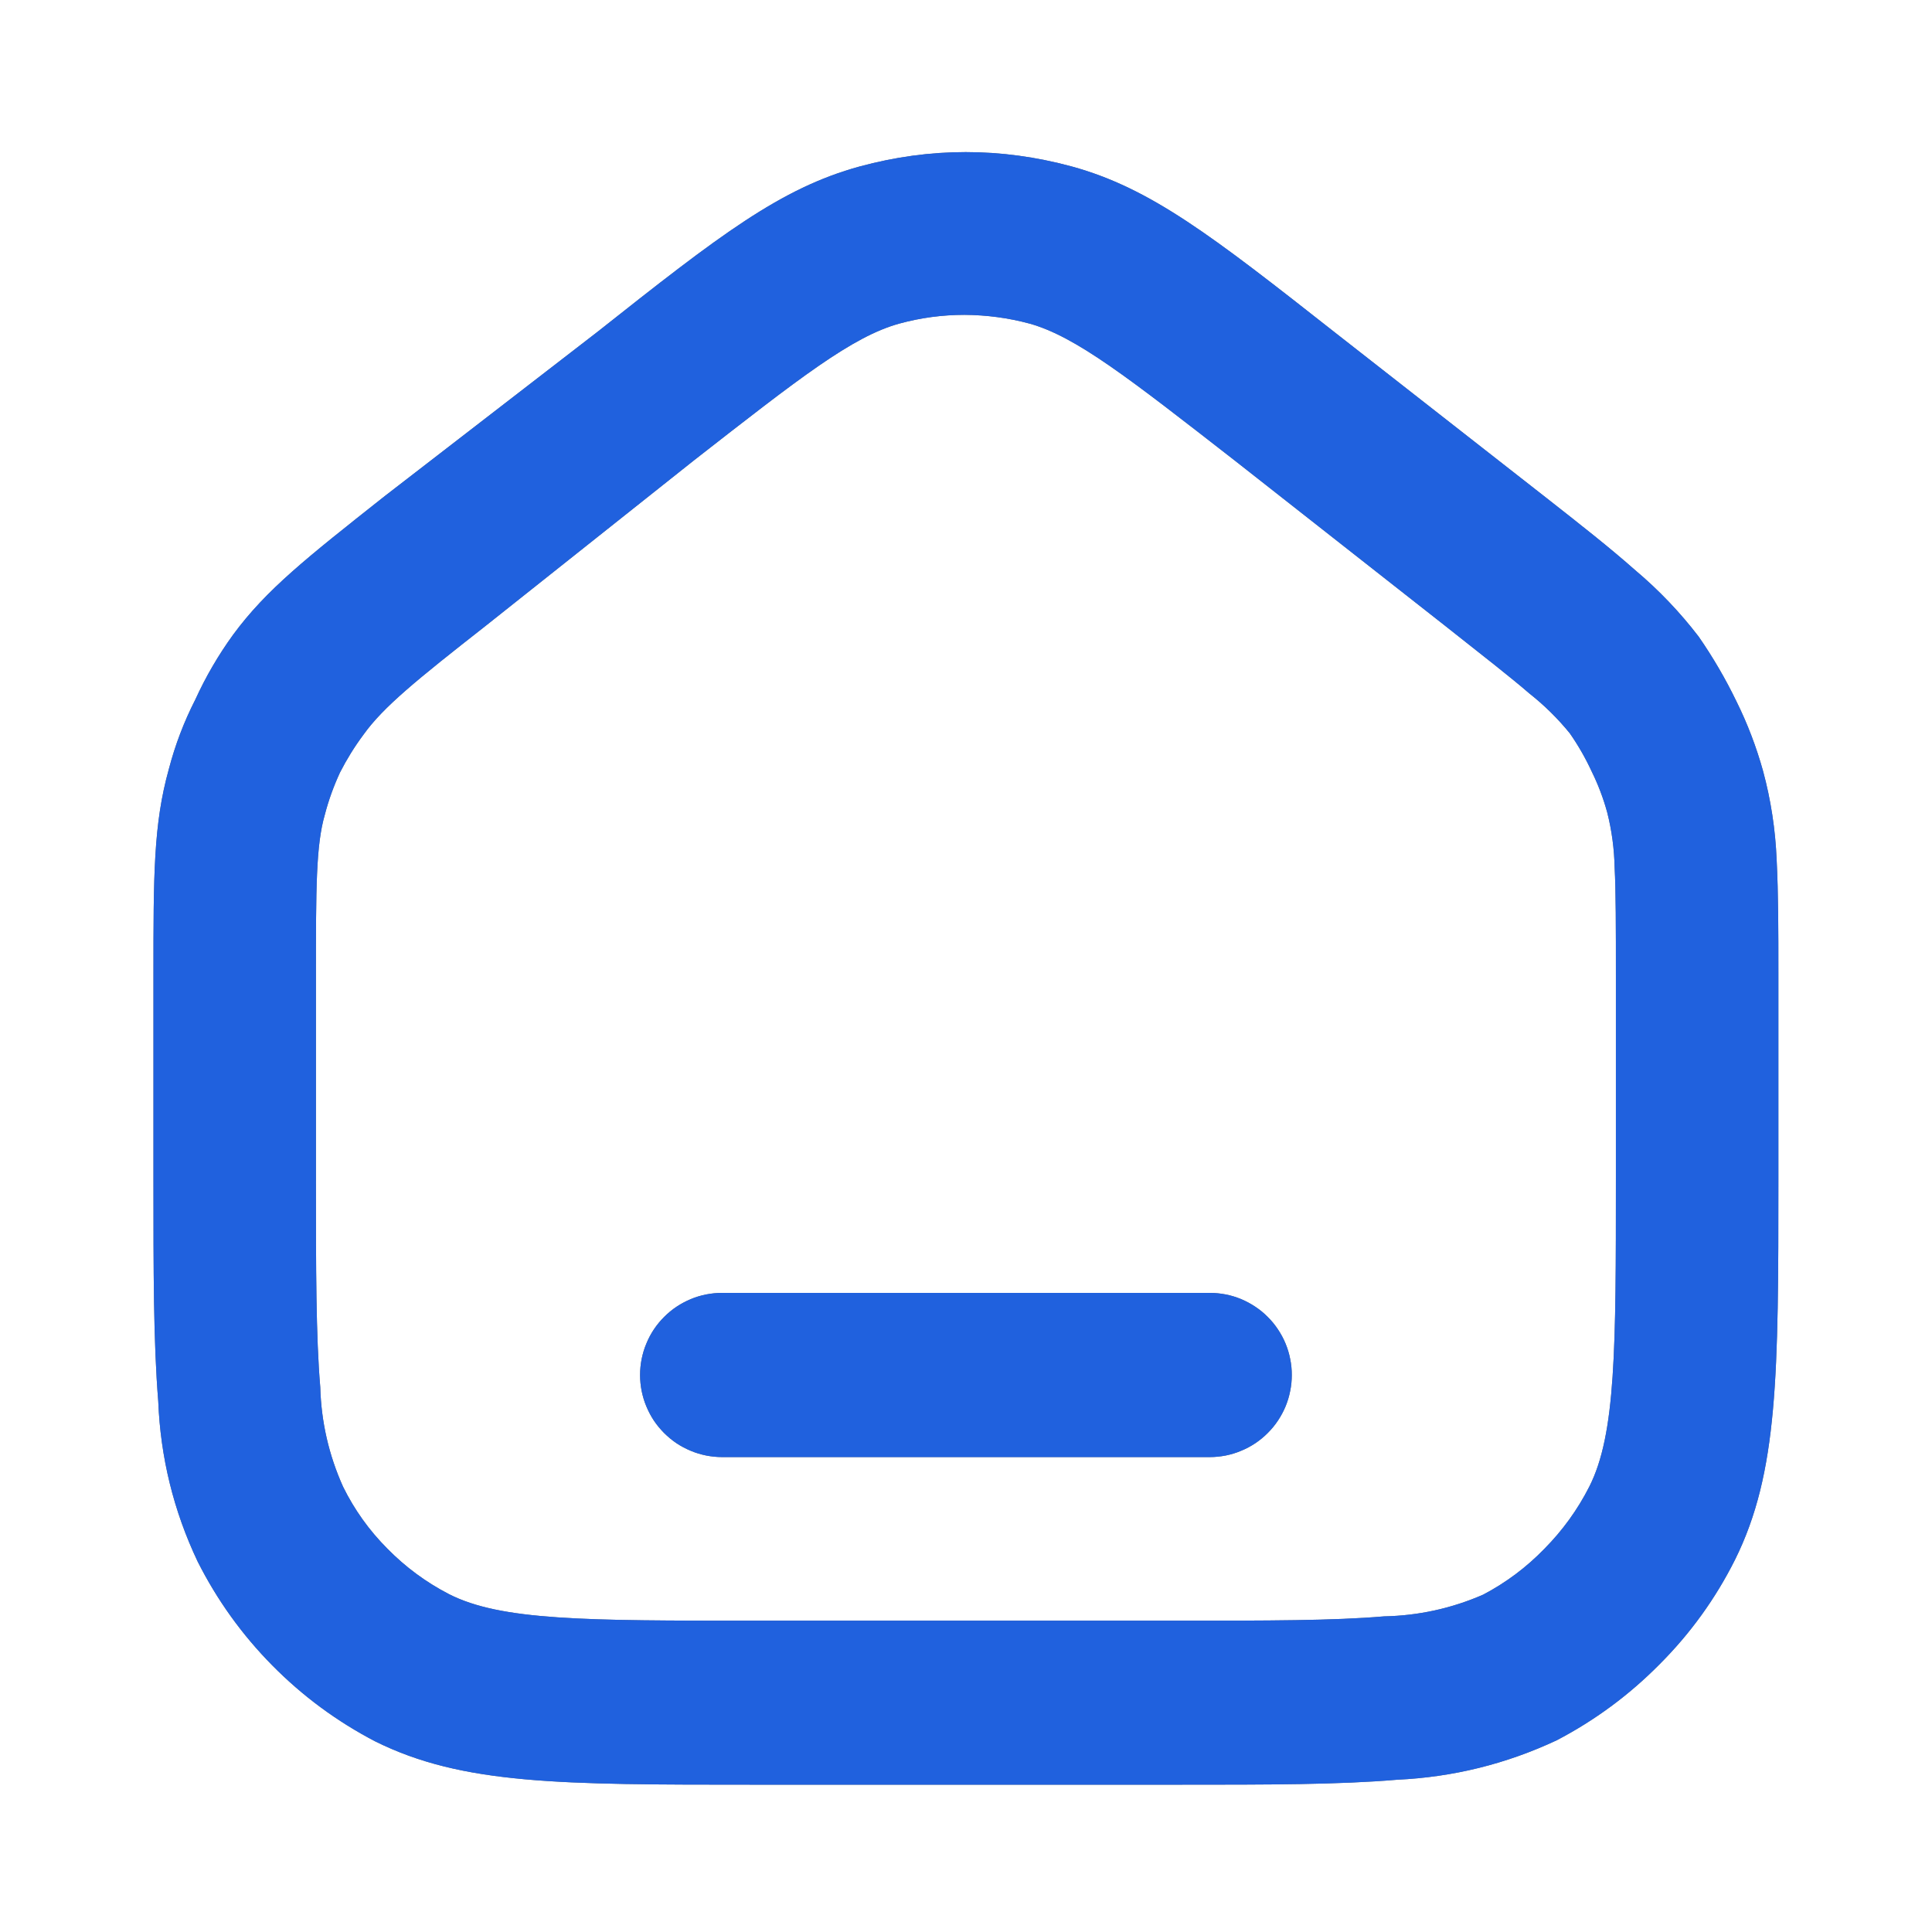
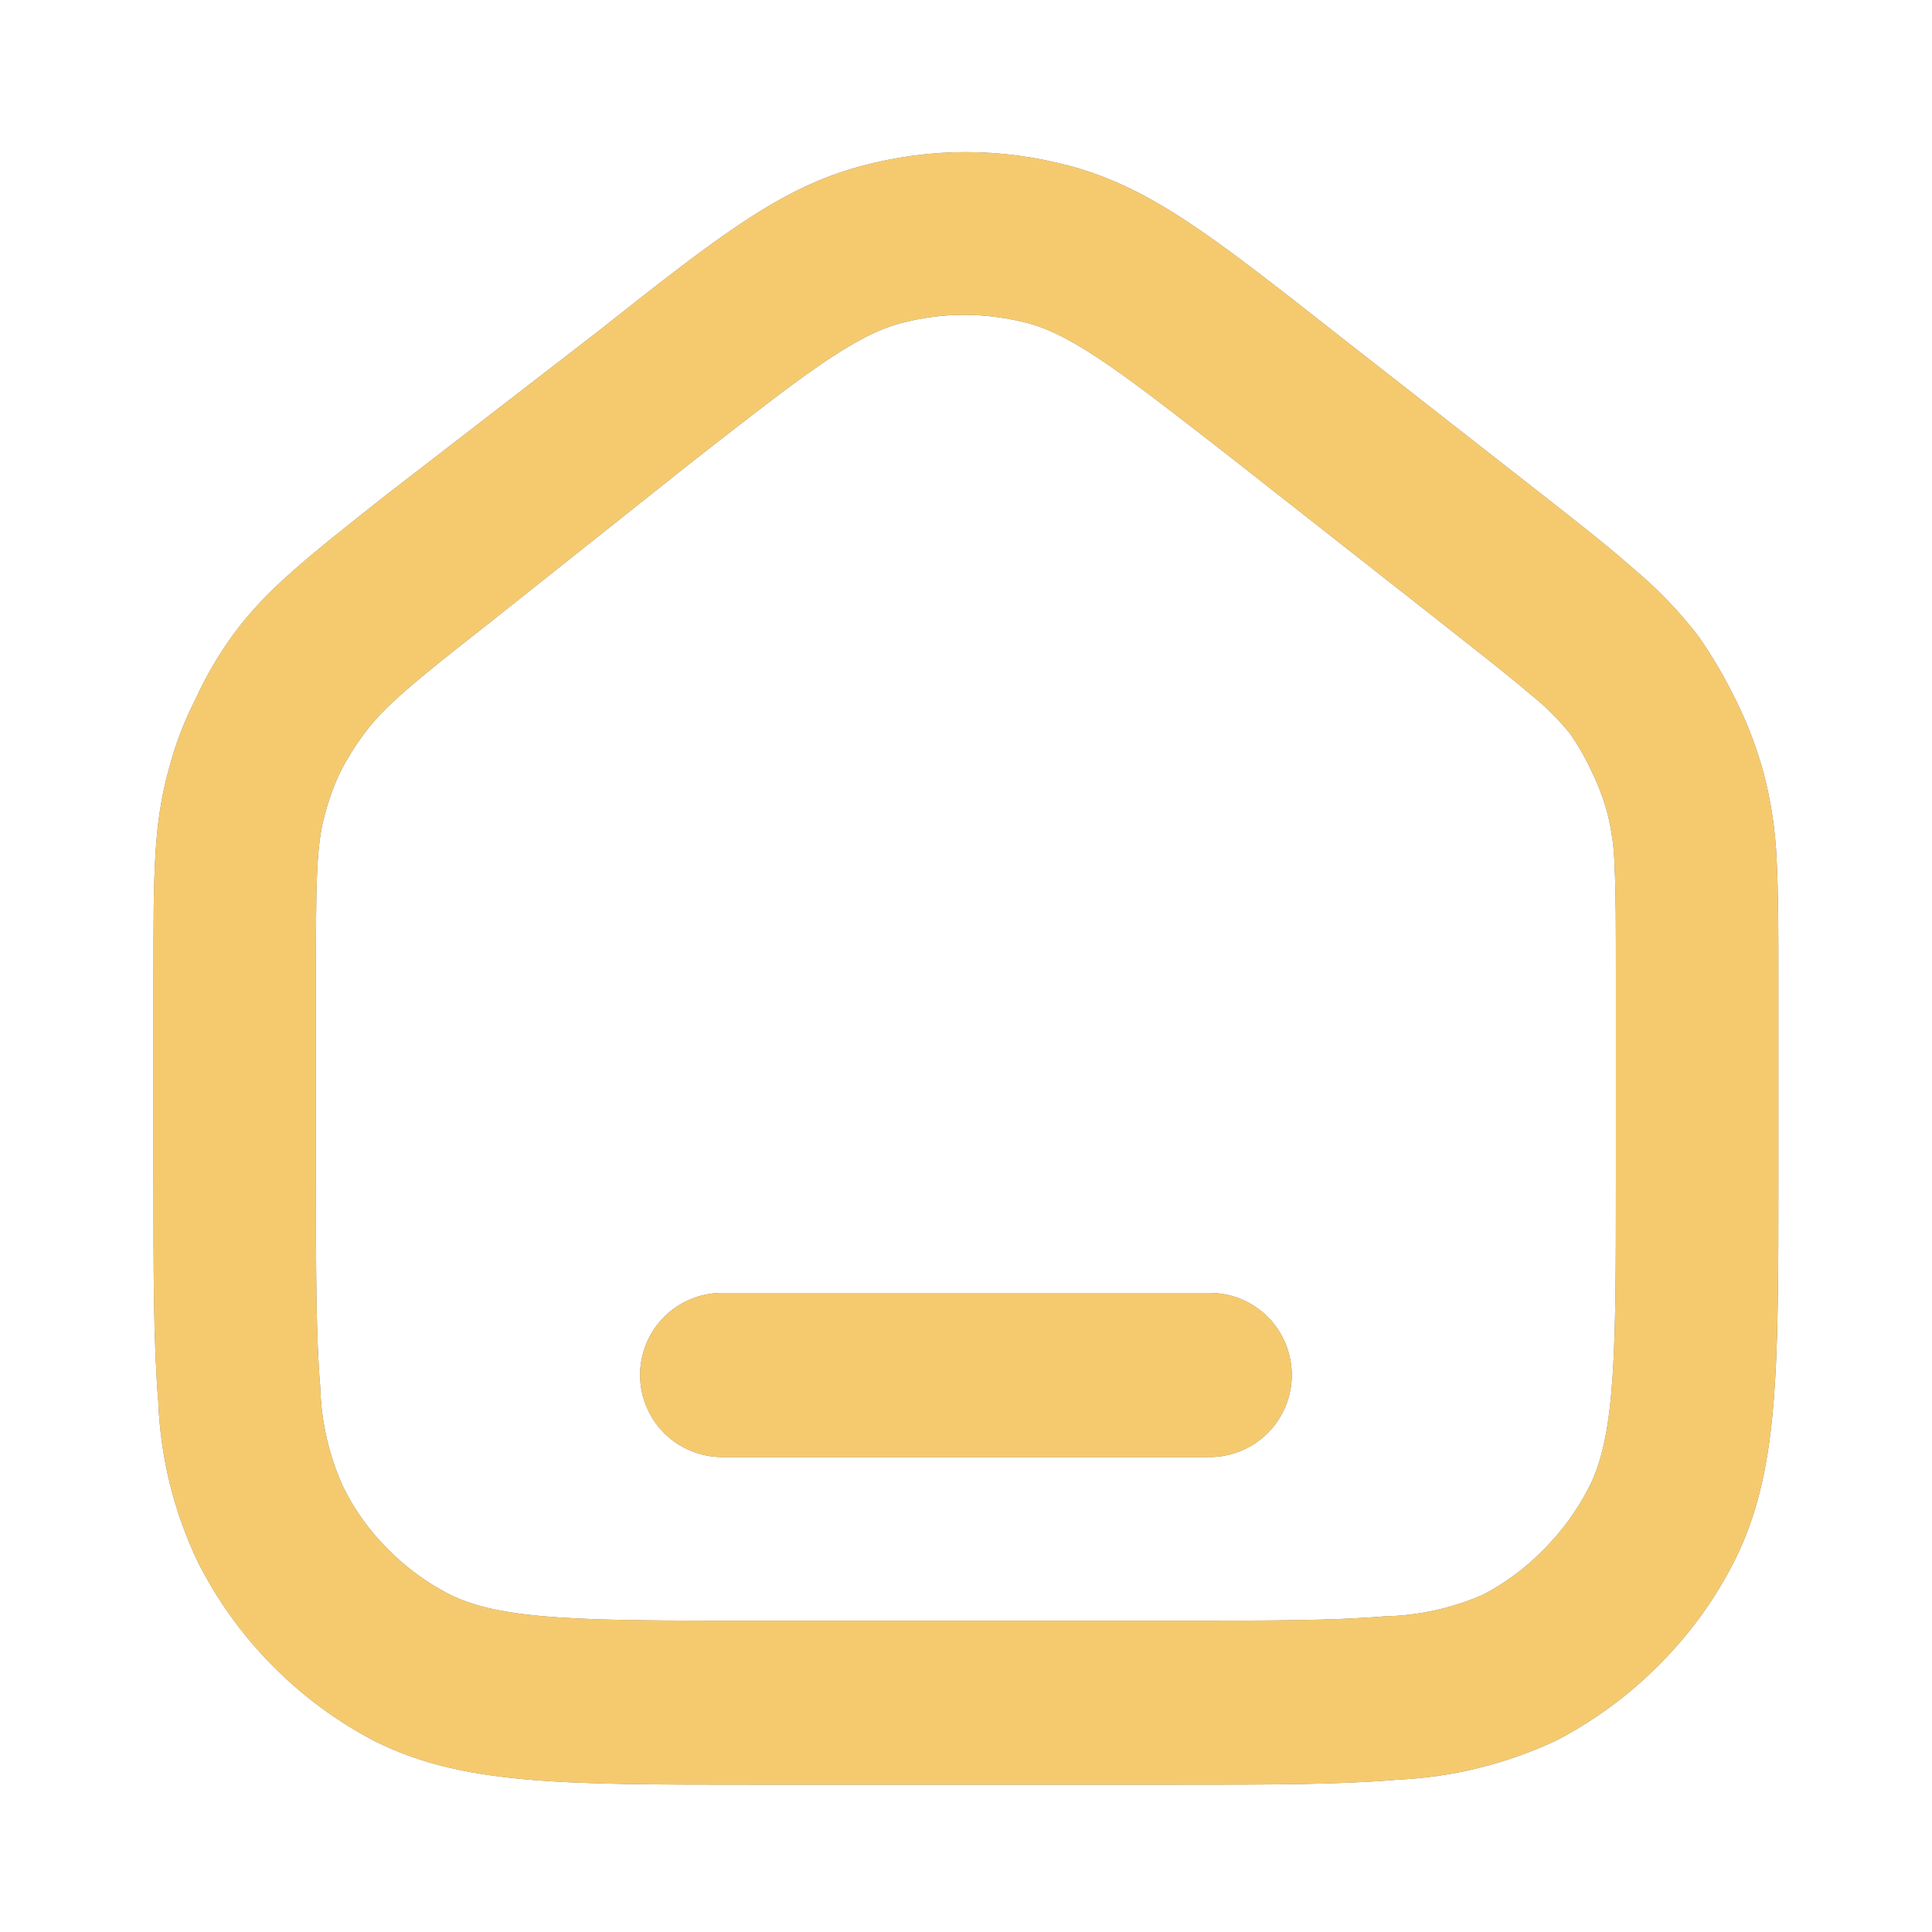
<svg xmlns="http://www.w3.org/2000/svg" width="128" zoomAndPan="magnify" viewBox="0 0 96 96" height="128" preserveAspectRatio="xMidYMid meet" version="1.0">
  <defs>
    <clipPath id="0ae5927c4a">
      <path d="M 7.625 7.082 L 88.625 7.082 L 88.625 88.832 L 7.625 88.832 Z M 7.625 7.082 " clip-rule="nonzero" />
    </clipPath>
  </defs>
  <g clip-path="url(#0ae5927c4a)">
    <path fill="#6f6f6f" d="M 35.887 72.402 C 35.617 72.402 35.352 72.375 35.09 72.324 C 34.828 72.27 34.57 72.195 34.324 72.09 C 34.078 71.988 33.84 71.863 33.617 71.715 C 33.395 71.566 33.191 71.395 33 71.207 C 32.812 71.016 32.641 70.812 32.492 70.59 C 32.344 70.367 32.219 70.129 32.117 69.883 C 32.012 69.637 31.938 69.379 31.883 69.117 C 31.832 68.855 31.805 68.59 31.805 68.32 C 31.805 68.055 31.832 67.789 31.883 67.527 C 31.938 67.262 32.012 67.008 32.117 66.762 C 32.219 66.512 32.344 66.277 32.492 66.055 C 32.641 65.832 32.812 65.625 33 65.438 C 33.191 65.246 33.395 65.078 33.617 64.93 C 33.84 64.781 34.078 64.656 34.324 64.551 C 34.57 64.449 34.828 64.371 35.09 64.32 C 35.352 64.27 35.617 64.242 35.887 64.242 L 60.109 64.242 C 60.375 64.242 60.641 64.27 60.906 64.32 C 61.168 64.371 61.422 64.449 61.668 64.551 C 61.918 64.656 62.152 64.781 62.375 64.93 C 62.598 65.078 62.805 65.246 62.992 65.438 C 63.184 65.625 63.352 65.832 63.5 66.055 C 63.648 66.277 63.777 66.512 63.879 66.762 C 63.98 67.008 64.059 67.262 64.109 67.527 C 64.164 67.789 64.188 68.055 64.188 68.32 C 64.188 68.59 64.164 68.855 64.109 69.117 C 64.059 69.379 63.98 69.637 63.879 69.883 C 63.777 70.129 63.648 70.367 63.5 70.59 C 63.352 70.812 63.184 71.016 62.992 71.207 C 62.805 71.395 62.598 71.566 62.375 71.715 C 62.152 71.863 61.918 71.988 61.668 72.09 C 61.422 72.195 61.168 72.27 60.906 72.324 C 60.641 72.375 60.375 72.402 60.109 72.402 Z M 7.625 58.559 L 7.625 48.492 C 7.625 43.477 7.625 40.957 8.391 38.211 C 8.703 37.016 9.141 35.867 9.703 34.766 C 10.223 33.625 10.852 32.547 11.586 31.535 C 13.234 29.297 15.227 27.727 19.125 24.645 L 29.695 16.484 C 35.758 11.684 38.781 9.348 42.723 8.27 C 46.23 7.32 49.742 7.32 53.25 8.27 C 57.18 9.348 60.238 11.727 66.34 16.527 L 76.84 24.742 C 78.637 26.152 79.98 27.207 81.262 28.34 C 82.43 29.324 83.477 30.422 84.406 31.633 C 85.117 32.66 85.746 33.738 86.289 34.863 C 86.836 35.969 87.273 37.117 87.605 38.309 C 87.996 39.754 88.219 41.227 88.281 42.723 C 88.367 44.445 88.367 46.168 88.367 48.449 L 88.367 58.516 C 88.367 68.27 88.367 73.156 86.215 77.496 C 85.242 79.438 83.984 81.18 82.445 82.715 C 80.945 84.23 79.246 85.484 77.355 86.473 C 74.84 87.652 72.195 88.305 69.422 88.434 C 66.523 88.68 63.07 88.68 58.492 88.68 L 37.5 88.68 C 27.812 88.68 22.977 88.68 18.641 86.527 C 16.738 85.535 15.035 84.277 13.527 82.75 C 12.023 81.227 10.785 79.504 9.82 77.59 C 8.625 75.07 7.973 72.414 7.863 69.625 C 7.625 66.695 7.625 63.219 7.625 58.609 Z M 15.699 48.492 L 15.699 58.559 C 15.699 63.047 15.699 66.406 15.914 68.926 C 15.961 70.652 16.34 72.301 17.047 73.875 C 17.613 75.023 18.348 76.051 19.254 76.957 C 20.148 77.867 21.164 78.617 22.301 79.207 C 24.895 80.531 29.082 80.531 37.5 80.531 L 58.492 80.531 C 62.949 80.531 66.277 80.531 68.773 80.316 C 70.484 80.281 72.125 79.922 73.695 79.238 C 74.832 78.641 75.848 77.879 76.742 76.957 C 77.645 76.043 78.387 75.02 78.969 73.875 C 80.293 71.262 80.293 67.02 80.293 58.559 L 80.293 48.492 C 80.293 46.09 80.293 44.305 80.23 43.109 C 80.211 42.184 80.09 41.273 79.863 40.375 C 79.668 39.66 79.406 38.973 79.078 38.309 C 78.773 37.652 78.414 37.027 78 36.434 C 77.402 35.699 76.73 35.039 75.988 34.453 C 75.105 33.688 73.727 32.613 71.844 31.125 L 61.348 22.879 C 56.094 18.789 53.465 16.723 51.152 16.078 C 50.094 15.793 49.016 15.652 47.922 15.645 C 46.824 15.645 45.75 15.789 44.691 16.078 C 42.344 16.723 39.719 18.789 34.477 22.879 L 24.098 31.125 C 20.719 33.773 19.039 35.133 18.059 36.508 C 17.617 37.102 17.23 37.727 16.895 38.383 C 16.582 39.059 16.328 39.758 16.141 40.48 C 15.699 42 15.699 44.152 15.699 48.492 Z M 15.699 48.492 " fill-opacity="1" fill-rule="nonzero" />
-     <path fill="#2061de" d="M 35.887 72.402 C 35.617 72.402 35.352 72.375 35.09 72.324 C 34.828 72.27 34.57 72.195 34.324 72.09 C 34.078 71.988 33.84 71.863 33.617 71.715 C 33.395 71.566 33.191 71.395 33 71.207 C 32.812 71.016 32.641 70.812 32.492 70.59 C 32.344 70.367 32.219 70.129 32.117 69.883 C 32.012 69.637 31.938 69.379 31.883 69.117 C 31.832 68.855 31.805 68.59 31.805 68.32 C 31.805 68.055 31.832 67.789 31.883 67.527 C 31.938 67.262 32.012 67.008 32.117 66.762 C 32.219 66.512 32.344 66.277 32.492 66.055 C 32.641 65.832 32.812 65.625 33 65.438 C 33.191 65.246 33.395 65.078 33.617 64.93 C 33.84 64.781 34.078 64.656 34.324 64.551 C 34.57 64.449 34.828 64.371 35.09 64.32 C 35.352 64.27 35.617 64.242 35.887 64.242 L 60.109 64.242 C 60.375 64.242 60.641 64.27 60.906 64.32 C 61.168 64.371 61.422 64.449 61.668 64.551 C 61.918 64.656 62.152 64.781 62.375 64.93 C 62.598 65.078 62.805 65.246 62.992 65.438 C 63.184 65.625 63.352 65.832 63.5 66.055 C 63.648 66.277 63.777 66.512 63.879 66.762 C 63.98 67.008 64.059 67.262 64.109 67.527 C 64.164 67.789 64.188 68.055 64.188 68.32 C 64.188 68.59 64.164 68.855 64.109 69.117 C 64.059 69.379 63.98 69.637 63.879 69.883 C 63.777 70.129 63.648 70.367 63.5 70.59 C 63.352 70.812 63.184 71.016 62.992 71.207 C 62.805 71.395 62.598 71.566 62.375 71.715 C 62.152 71.863 61.918 71.988 61.668 72.09 C 61.422 72.195 61.168 72.27 60.906 72.324 C 60.641 72.375 60.375 72.402 60.109 72.402 Z M 7.625 58.559 L 7.625 48.492 C 7.625 43.477 7.625 40.957 8.391 38.211 C 8.703 37.016 9.141 35.867 9.703 34.766 C 10.223 33.625 10.852 32.547 11.586 31.535 C 13.234 29.297 15.227 27.727 19.125 24.645 L 29.695 16.484 C 35.758 11.684 38.781 9.348 42.723 8.27 C 46.23 7.32 49.742 7.32 53.25 8.27 C 57.18 9.348 60.238 11.727 66.34 16.527 L 76.84 24.742 C 78.637 26.152 79.98 27.207 81.262 28.34 C 82.43 29.324 83.477 30.422 84.406 31.633 C 85.117 32.66 85.746 33.738 86.289 34.863 C 86.836 35.969 87.273 37.117 87.605 38.309 C 87.996 39.754 88.219 41.227 88.281 42.723 C 88.367 44.445 88.367 46.168 88.367 48.449 L 88.367 58.516 C 88.367 68.27 88.367 73.156 86.215 77.496 C 85.242 79.438 83.984 81.18 82.445 82.715 C 80.945 84.23 79.246 85.484 77.355 86.473 C 74.84 87.652 72.195 88.305 69.422 88.434 C 66.523 88.68 63.07 88.68 58.492 88.68 L 37.5 88.68 C 27.812 88.68 22.977 88.68 18.641 86.527 C 16.738 85.535 15.035 84.277 13.527 82.75 C 12.023 81.227 10.785 79.504 9.82 77.59 C 8.625 75.07 7.973 72.414 7.863 69.625 C 7.625 66.695 7.625 63.219 7.625 58.609 Z M 15.699 48.492 L 15.699 58.559 C 15.699 63.047 15.699 66.406 15.914 68.926 C 15.961 70.652 16.34 72.301 17.047 73.875 C 17.613 75.023 18.348 76.051 19.254 76.957 C 20.148 77.867 21.164 78.617 22.301 79.207 C 24.895 80.531 29.082 80.531 37.5 80.531 L 58.492 80.531 C 62.949 80.531 66.277 80.531 68.773 80.316 C 70.484 80.281 72.125 79.922 73.695 79.238 C 74.832 78.641 75.848 77.879 76.742 76.957 C 77.645 76.043 78.387 75.02 78.969 73.875 C 80.293 71.262 80.293 67.02 80.293 58.559 L 80.293 48.492 C 80.293 46.09 80.293 44.305 80.23 43.109 C 80.211 42.184 80.09 41.273 79.863 40.375 C 79.668 39.66 79.406 38.973 79.078 38.309 C 78.773 37.652 78.414 37.027 78 36.434 C 77.402 35.699 76.73 35.039 75.988 34.453 C 75.105 33.688 73.727 32.613 71.844 31.125 L 61.348 22.879 C 56.094 18.789 53.465 16.723 51.152 16.078 C 50.094 15.793 49.016 15.652 47.922 15.645 C 46.824 15.645 45.75 15.789 44.691 16.078 C 42.344 16.723 39.719 18.789 34.477 22.879 L 24.098 31.125 C 20.719 33.773 19.039 35.133 18.059 36.508 C 17.617 37.102 17.23 37.727 16.895 38.383 C 16.582 39.059 16.328 39.758 16.141 40.48 C 15.699 42 15.699 44.152 15.699 48.492 Z M 15.699 48.492 " fill-opacity="1" fill-rule="nonzero" />
+     <path fill="#f5ca6f" d="M 35.887 72.402 C 35.617 72.402 35.352 72.375 35.09 72.324 C 34.828 72.27 34.57 72.195 34.324 72.09 C 34.078 71.988 33.84 71.863 33.617 71.715 C 33.395 71.566 33.191 71.395 33 71.207 C 32.812 71.016 32.641 70.812 32.492 70.59 C 32.344 70.367 32.219 70.129 32.117 69.883 C 32.012 69.637 31.938 69.379 31.883 69.117 C 31.832 68.855 31.805 68.59 31.805 68.32 C 31.805 68.055 31.832 67.789 31.883 67.527 C 31.938 67.262 32.012 67.008 32.117 66.762 C 32.219 66.512 32.344 66.277 32.492 66.055 C 32.641 65.832 32.812 65.625 33 65.438 C 33.191 65.246 33.395 65.078 33.617 64.93 C 33.84 64.781 34.078 64.656 34.324 64.551 C 34.57 64.449 34.828 64.371 35.09 64.32 C 35.352 64.27 35.617 64.242 35.887 64.242 L 60.109 64.242 C 60.375 64.242 60.641 64.27 60.906 64.32 C 61.168 64.371 61.422 64.449 61.668 64.551 C 61.918 64.656 62.152 64.781 62.375 64.93 C 62.598 65.078 62.805 65.246 62.992 65.438 C 63.184 65.625 63.352 65.832 63.5 66.055 C 63.648 66.277 63.777 66.512 63.879 66.762 C 63.98 67.008 64.059 67.262 64.109 67.527 C 64.164 67.789 64.188 68.055 64.188 68.32 C 64.188 68.59 64.164 68.855 64.109 69.117 C 64.059 69.379 63.98 69.637 63.879 69.883 C 63.777 70.129 63.648 70.367 63.5 70.59 C 63.352 70.812 63.184 71.016 62.992 71.207 C 62.805 71.395 62.598 71.566 62.375 71.715 C 62.152 71.863 61.918 71.988 61.668 72.09 C 61.422 72.195 61.168 72.27 60.906 72.324 C 60.641 72.375 60.375 72.402 60.109 72.402 Z M 7.625 58.559 L 7.625 48.492 C 7.625 43.477 7.625 40.957 8.391 38.211 C 8.703 37.016 9.141 35.867 9.703 34.766 C 10.223 33.625 10.852 32.547 11.586 31.535 C 13.234 29.297 15.227 27.727 19.125 24.645 L 29.695 16.484 C 35.758 11.684 38.781 9.348 42.723 8.27 C 46.23 7.32 49.742 7.32 53.25 8.27 C 57.18 9.348 60.238 11.727 66.34 16.527 L 76.84 24.742 C 78.637 26.152 79.98 27.207 81.262 28.34 C 82.43 29.324 83.477 30.422 84.406 31.633 C 85.117 32.66 85.746 33.738 86.289 34.863 C 86.836 35.969 87.273 37.117 87.605 38.309 C 87.996 39.754 88.219 41.227 88.281 42.723 C 88.367 44.445 88.367 46.168 88.367 48.449 L 88.367 58.516 C 88.367 68.27 88.367 73.156 86.215 77.496 C 85.242 79.438 83.984 81.18 82.445 82.715 C 80.945 84.23 79.246 85.484 77.355 86.473 C 74.84 87.652 72.195 88.305 69.422 88.434 C 66.523 88.68 63.07 88.68 58.492 88.68 L 37.5 88.68 C 27.812 88.68 22.977 88.68 18.641 86.527 C 16.738 85.535 15.035 84.277 13.527 82.75 C 12.023 81.227 10.785 79.504 9.82 77.59 C 8.625 75.07 7.973 72.414 7.863 69.625 C 7.625 66.695 7.625 63.219 7.625 58.609 Z M 15.699 48.492 L 15.699 58.559 C 15.699 63.047 15.699 66.406 15.914 68.926 C 15.961 70.652 16.34 72.301 17.047 73.875 C 17.613 75.023 18.348 76.051 19.254 76.957 C 20.148 77.867 21.164 78.617 22.301 79.207 C 24.895 80.531 29.082 80.531 37.5 80.531 L 58.492 80.531 C 62.949 80.531 66.277 80.531 68.773 80.316 C 70.484 80.281 72.125 79.922 73.695 79.238 C 74.832 78.641 75.848 77.879 76.742 76.957 C 77.645 76.043 78.387 75.02 78.969 73.875 C 80.293 71.262 80.293 67.02 80.293 58.559 L 80.293 48.492 C 80.293 46.09 80.293 44.305 80.23 43.109 C 80.211 42.184 80.09 41.273 79.863 40.375 C 79.668 39.66 79.406 38.973 79.078 38.309 C 78.773 37.652 78.414 37.027 78 36.434 C 77.402 35.699 76.73 35.039 75.988 34.453 C 75.105 33.688 73.727 32.613 71.844 31.125 L 61.348 22.879 C 56.094 18.789 53.465 16.723 51.152 16.078 C 50.094 15.793 49.016 15.652 47.922 15.645 C 46.824 15.645 45.75 15.789 44.691 16.078 C 42.344 16.723 39.719 18.789 34.477 22.879 L 24.098 31.125 C 20.719 33.773 19.039 35.133 18.059 36.508 C 17.617 37.102 17.23 37.727 16.895 38.383 C 16.582 39.059 16.328 39.758 16.141 40.48 C 15.699 42 15.699 44.152 15.699 48.492 Z M 15.699 48.492 " fill-opacity="1" fill-rule="nonzero" />
  </g>
</svg>
